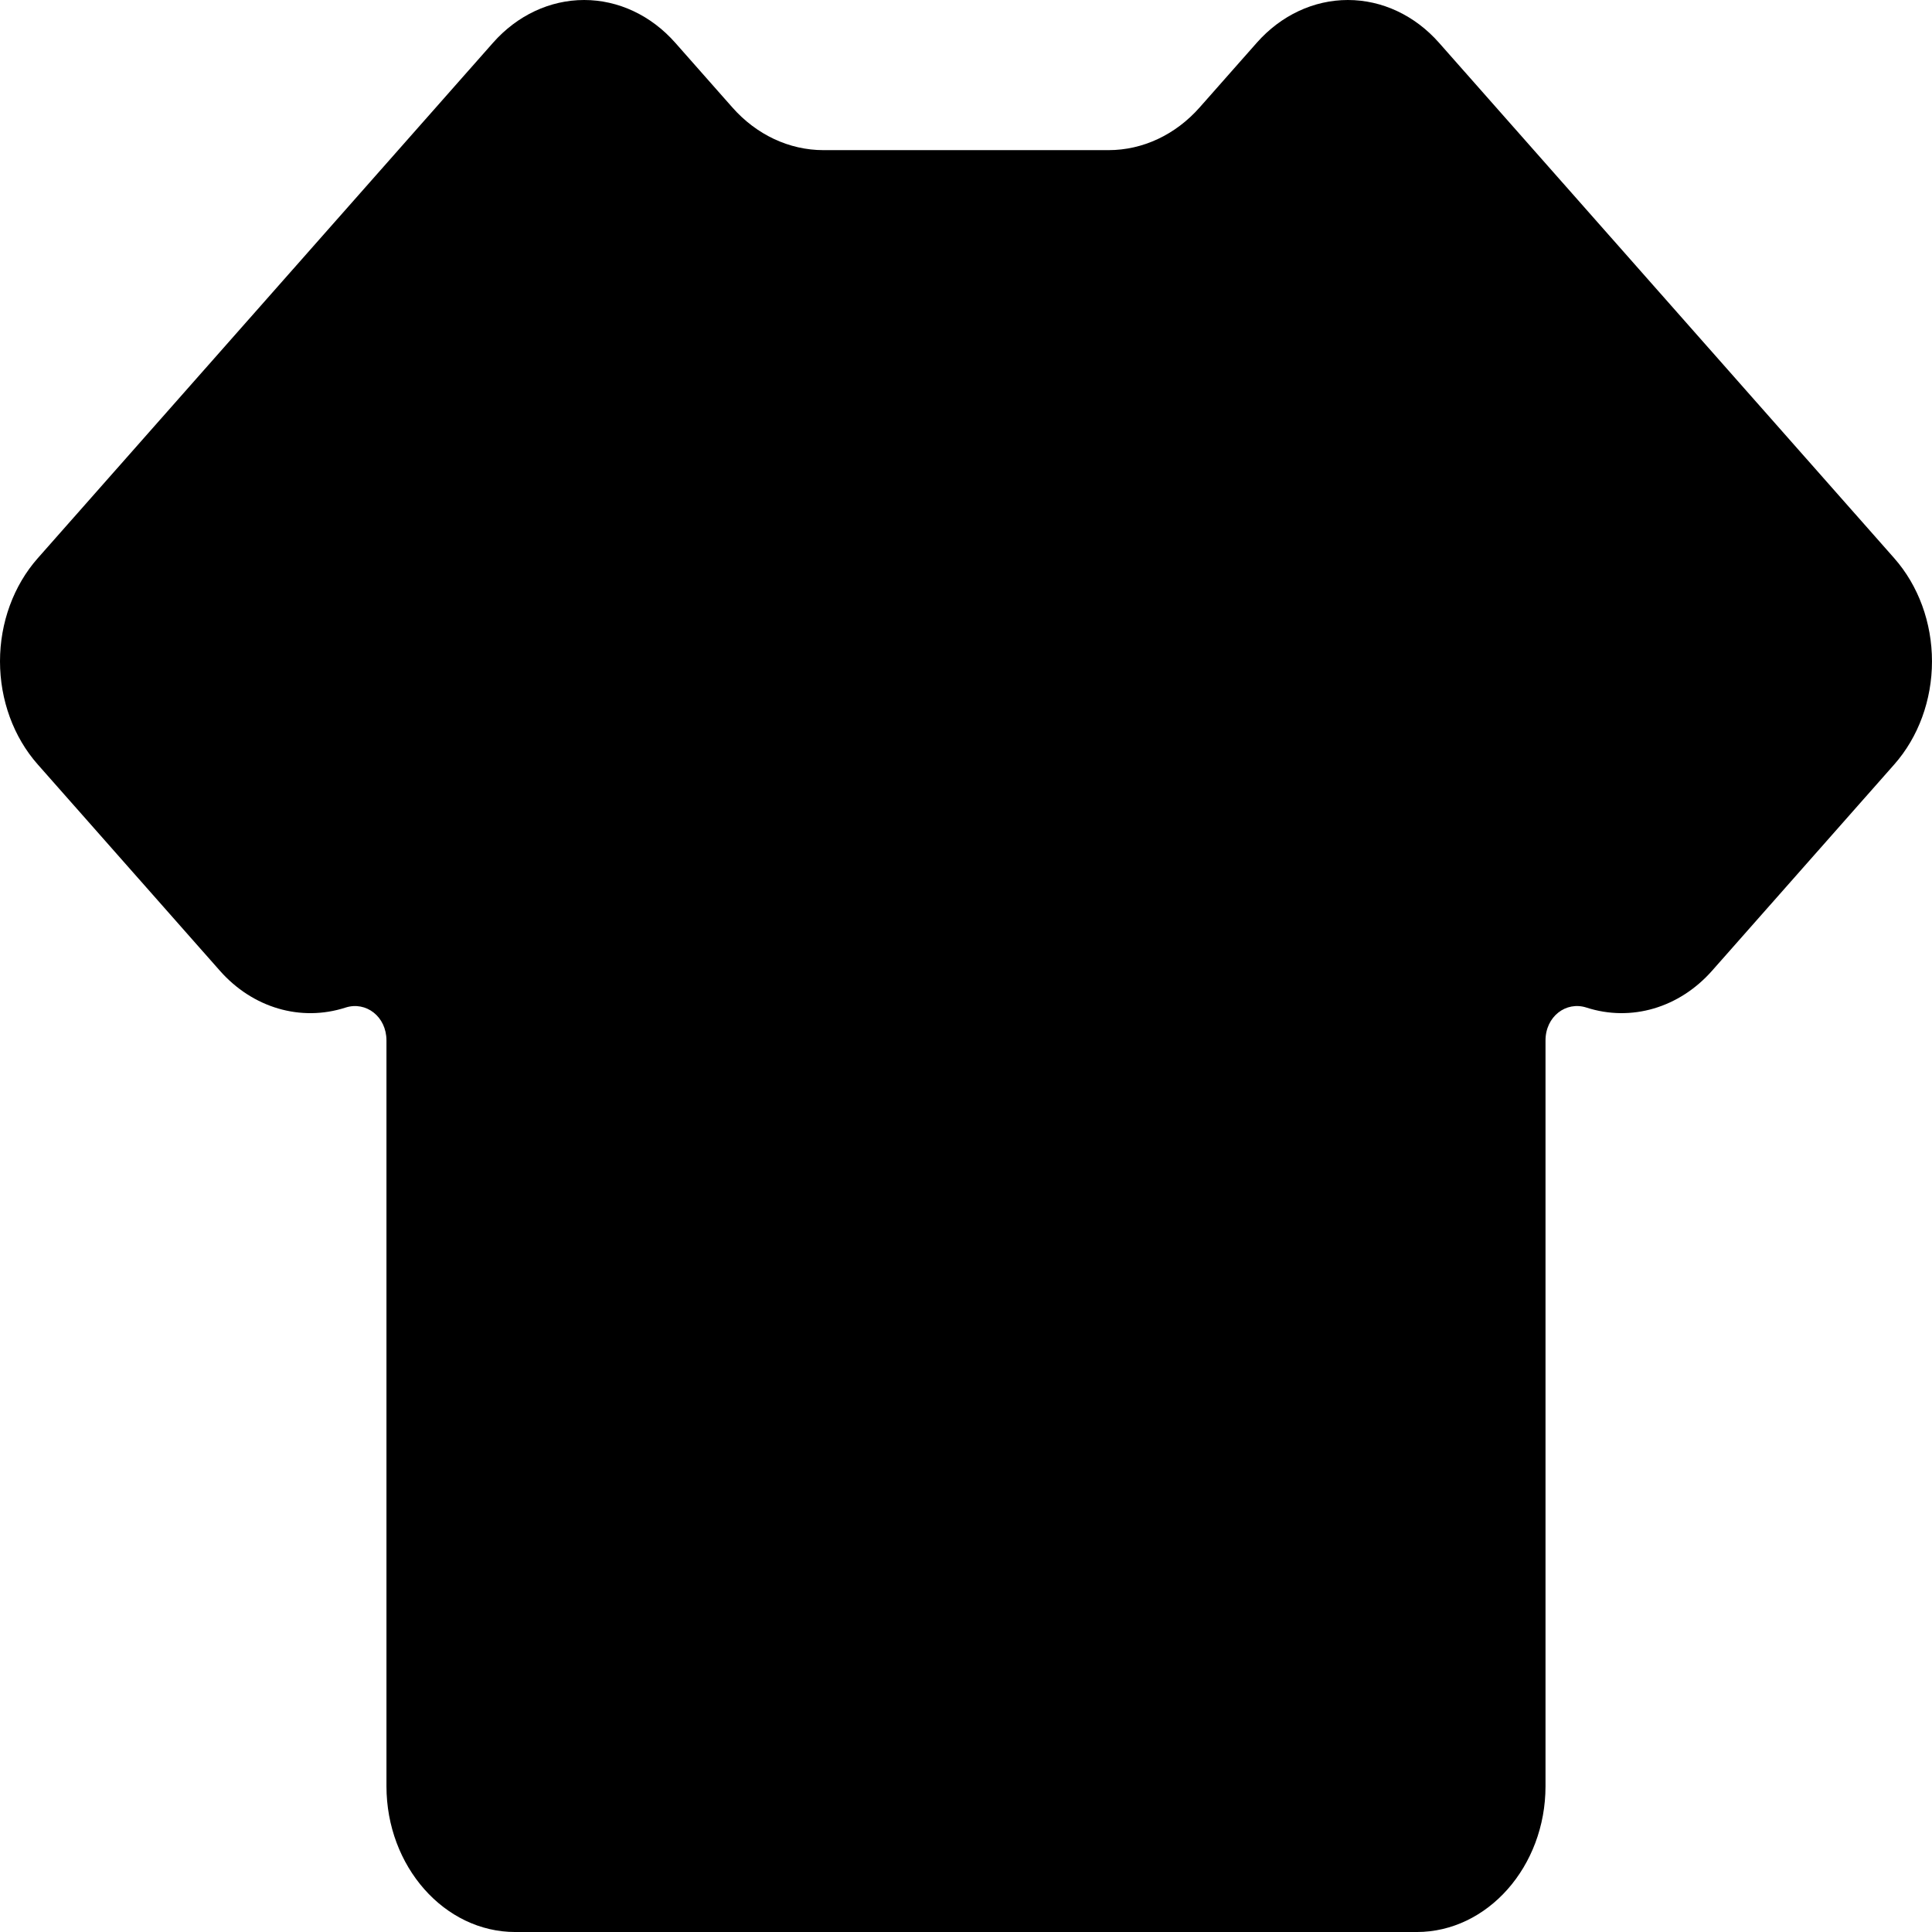
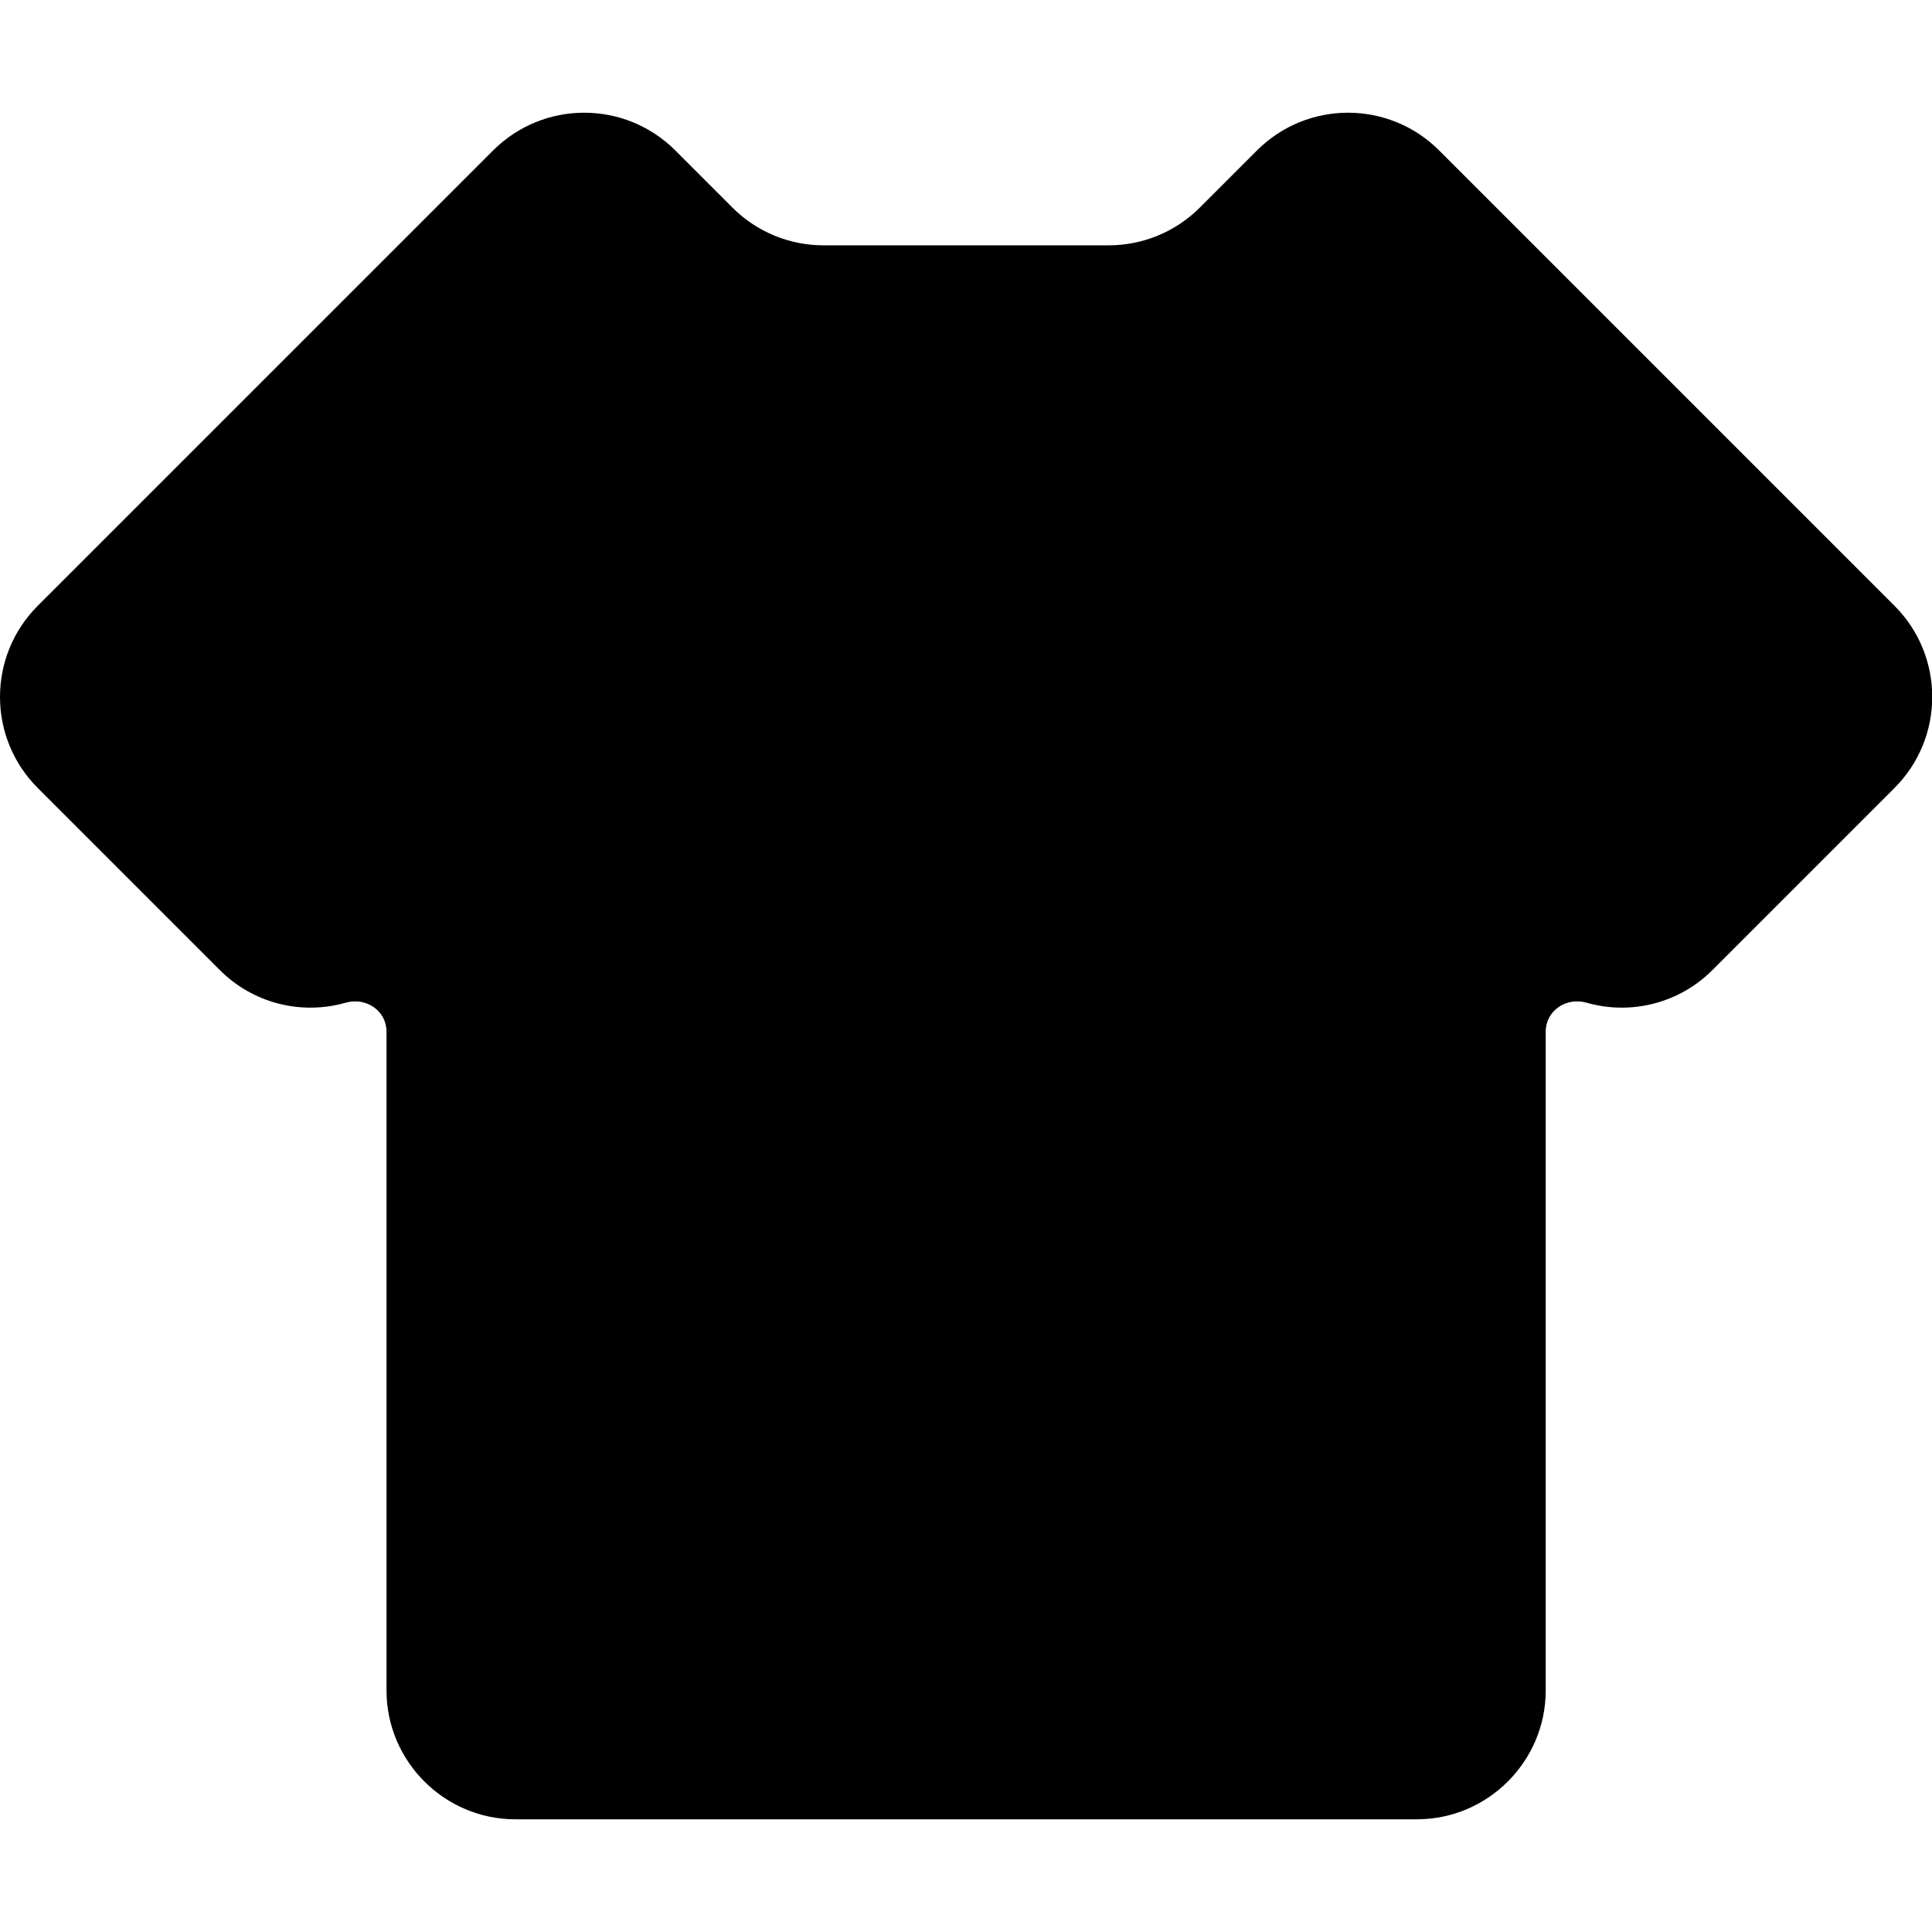
- <svg xmlns="http://www.w3.org/2000/svg" width="128" height="128">
-   <path d="M125.5 36.984L95.336 2.83C93.735 1.018 91.565 0 89.3 0c-2.263 0-4.433 1.018-6.033 2.83l-3.786 4.286c-1.6 1.812-3.77 2.83-6.032 2.831H54.553c-2.263 0-4.434-1.018-6.033-2.83L44.734 2.83C43.134 1.018 40.964 0 38.701 0c-2.263 0-4.434 1.018-6.034 2.83L2.5 36.984C.9 38.796 0 41.254 0 43.815c0 2.562.899 5.02 2.5 6.831L14.565 64.31c2.178 2.468 5.367 3.403 8.33 2.444 1.35-.435 2.709.592 2.709 2.18v49.407c0 5.313 3.84 9.66 8.532 9.66h59.726c4.693 0 8.532-4.347 8.532-9.66V68.934c0-1.59 1.36-2.616 2.71-2.181 2.962.96 6.15.024 8.329-2.444L125.5 50.646c1.6-1.811 2.499-4.269 2.499-6.83 0-2.563-.899-5.02-2.5-6.832z" />
+ <svg xmlns="http://www.w3.org/2000/svg" t="1600591025500" class="icon" viewBox="0 0 1024 1024" version="1.1" p-id="934" width="200" height="200">
+   <defs>
+     <style type="text/css" />
+   </defs>
+   <path d="M1004.128 321.092L762.771 79.735a68.267 68.267 0 0 0-96.546 0l-30.293 30.294a68.284 68.284 0 0 1-48.265 20.002H436.474a68.181 68.181 0 0 1-48.265-20.002l-30.293-30.294a68.267 68.267 0 0 0-96.546 0L19.996 321.092a68.267 68.267 0 0 0 0 96.546l96.546 96.547a67.84 67.84 0 0 0 66.645 17.271c10.804-3.072 21.675 4.181 21.675 15.411V896c0 37.547 30.72 68.267 68.267 68.267H750.994c37.547 0 68.267-30.72 68.267-68.267V546.867c0-11.23 10.872-18.483 21.675-15.411a67.84 67.84 0 0 0 66.645-17.271l96.546-96.547a68.267 68.267 0 0 0 0-96.546z" p-id="935" />
</svg>
